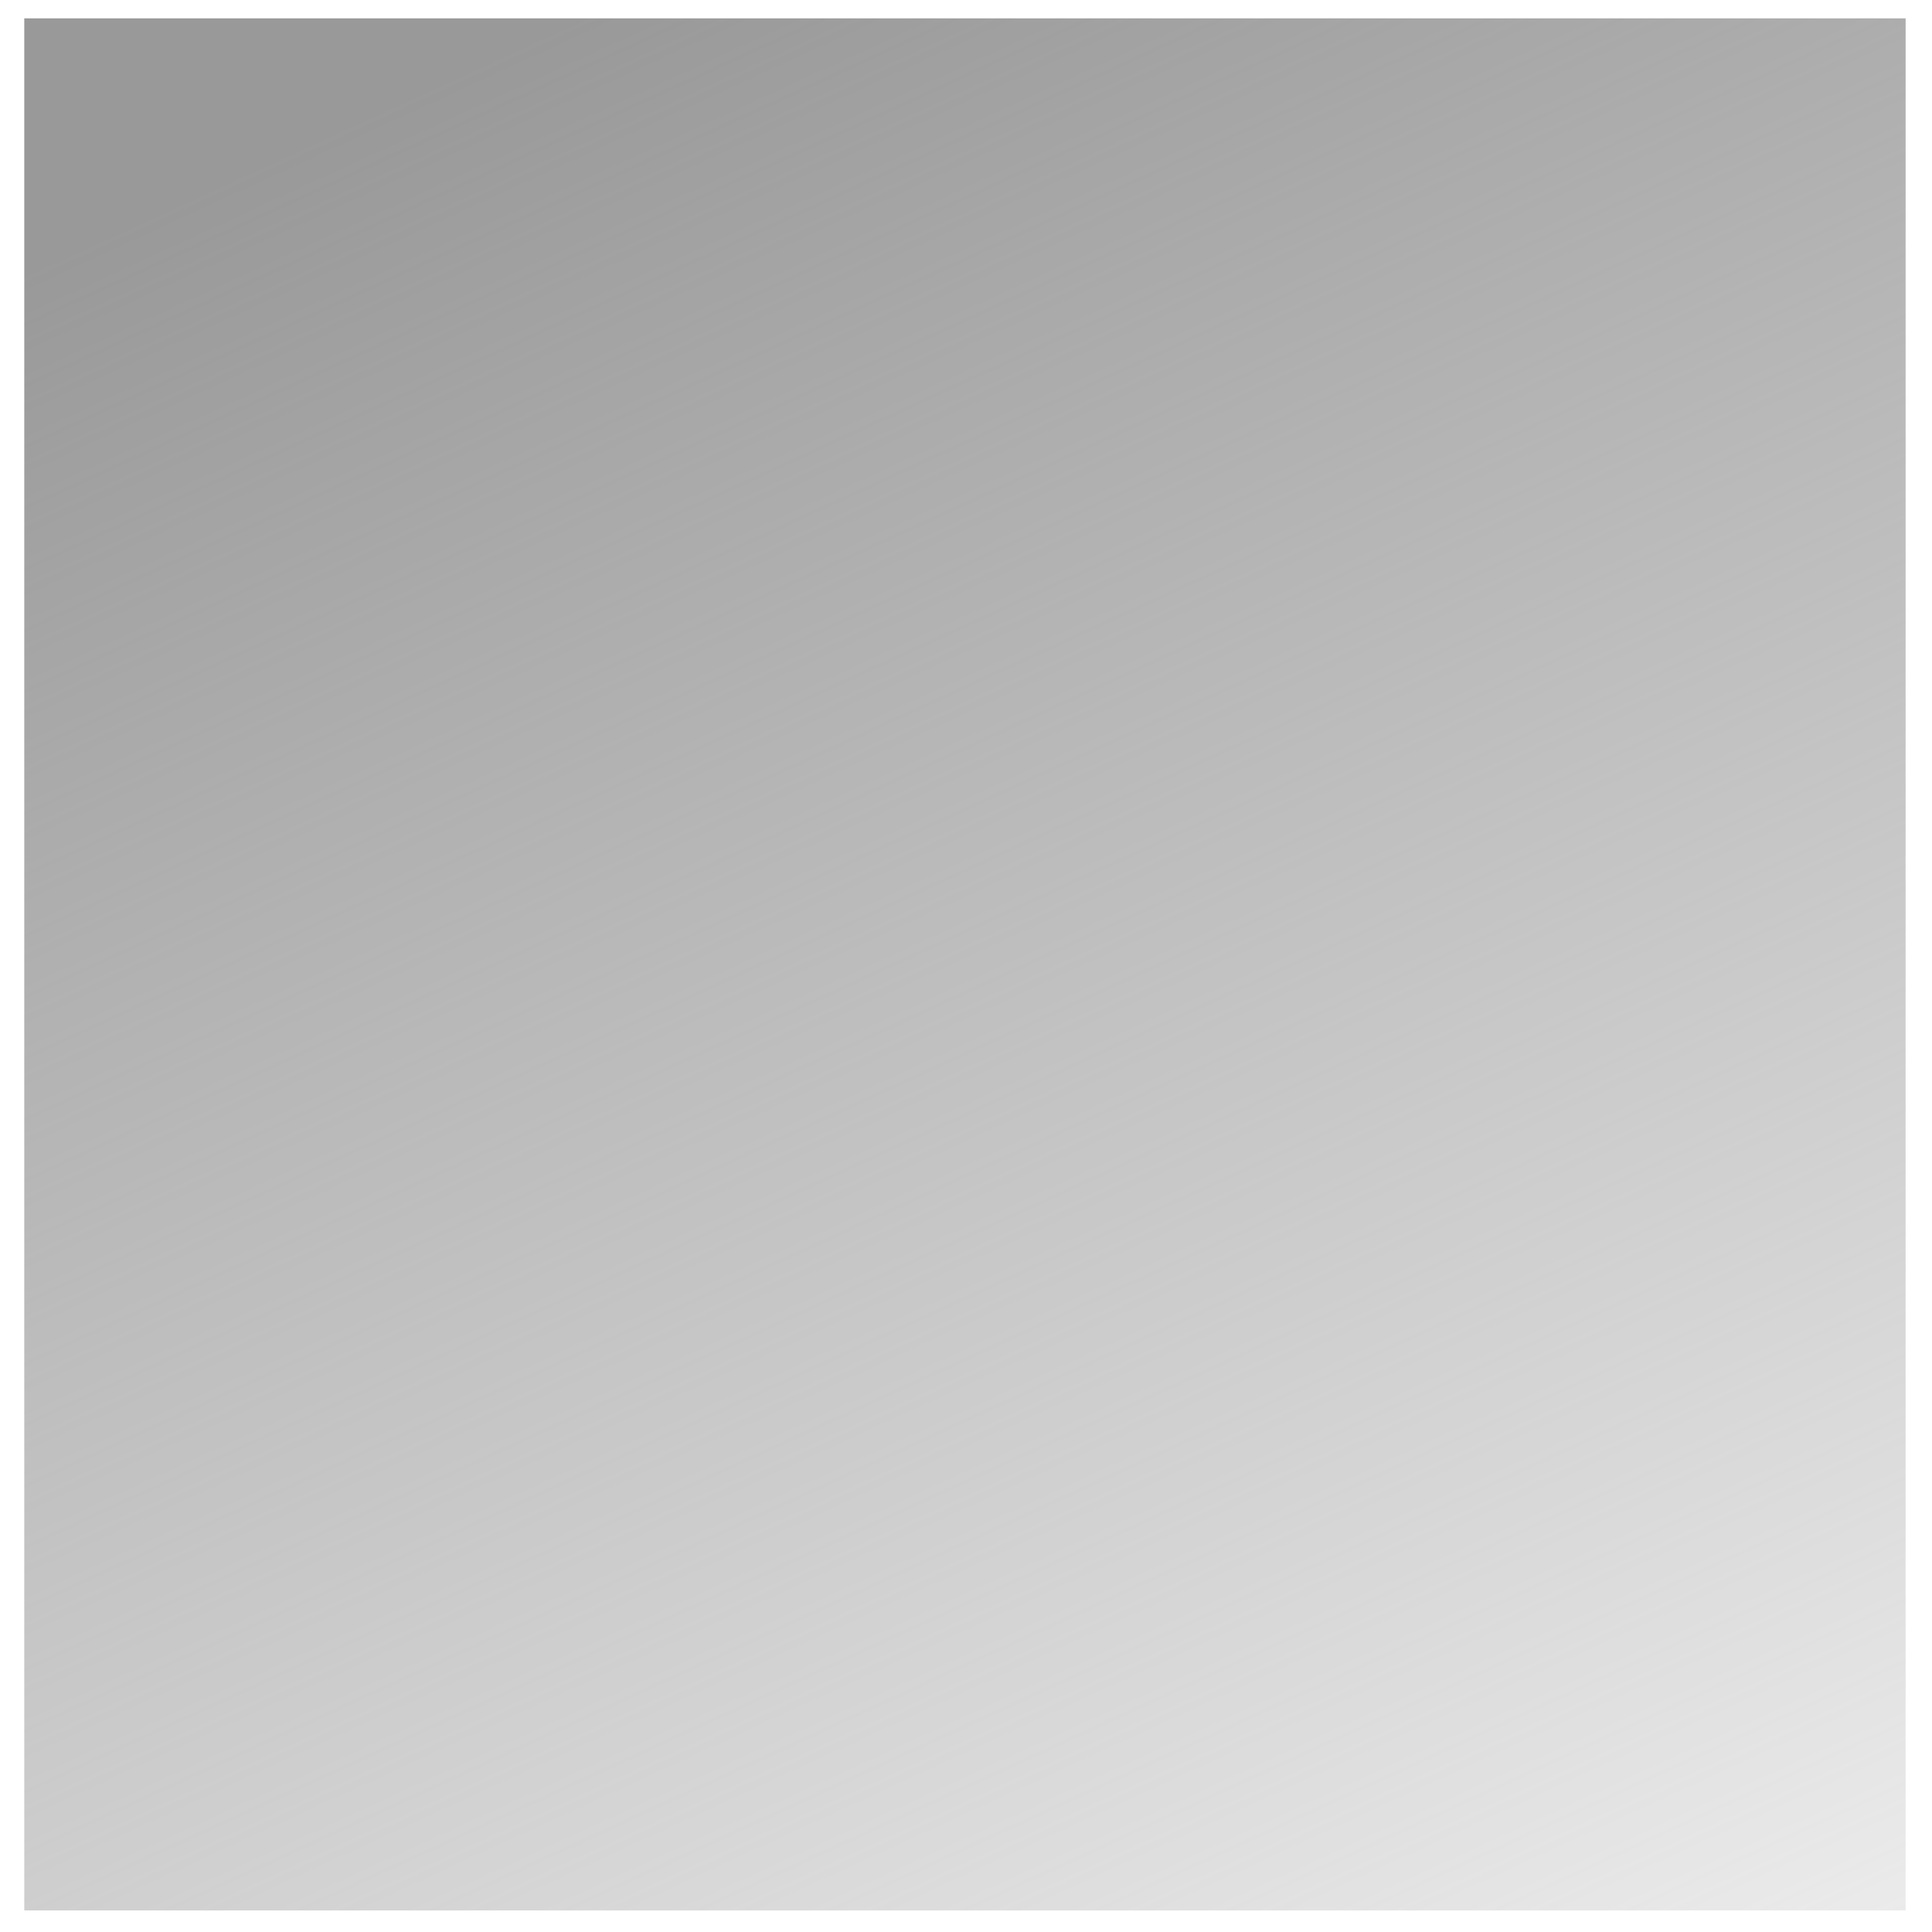
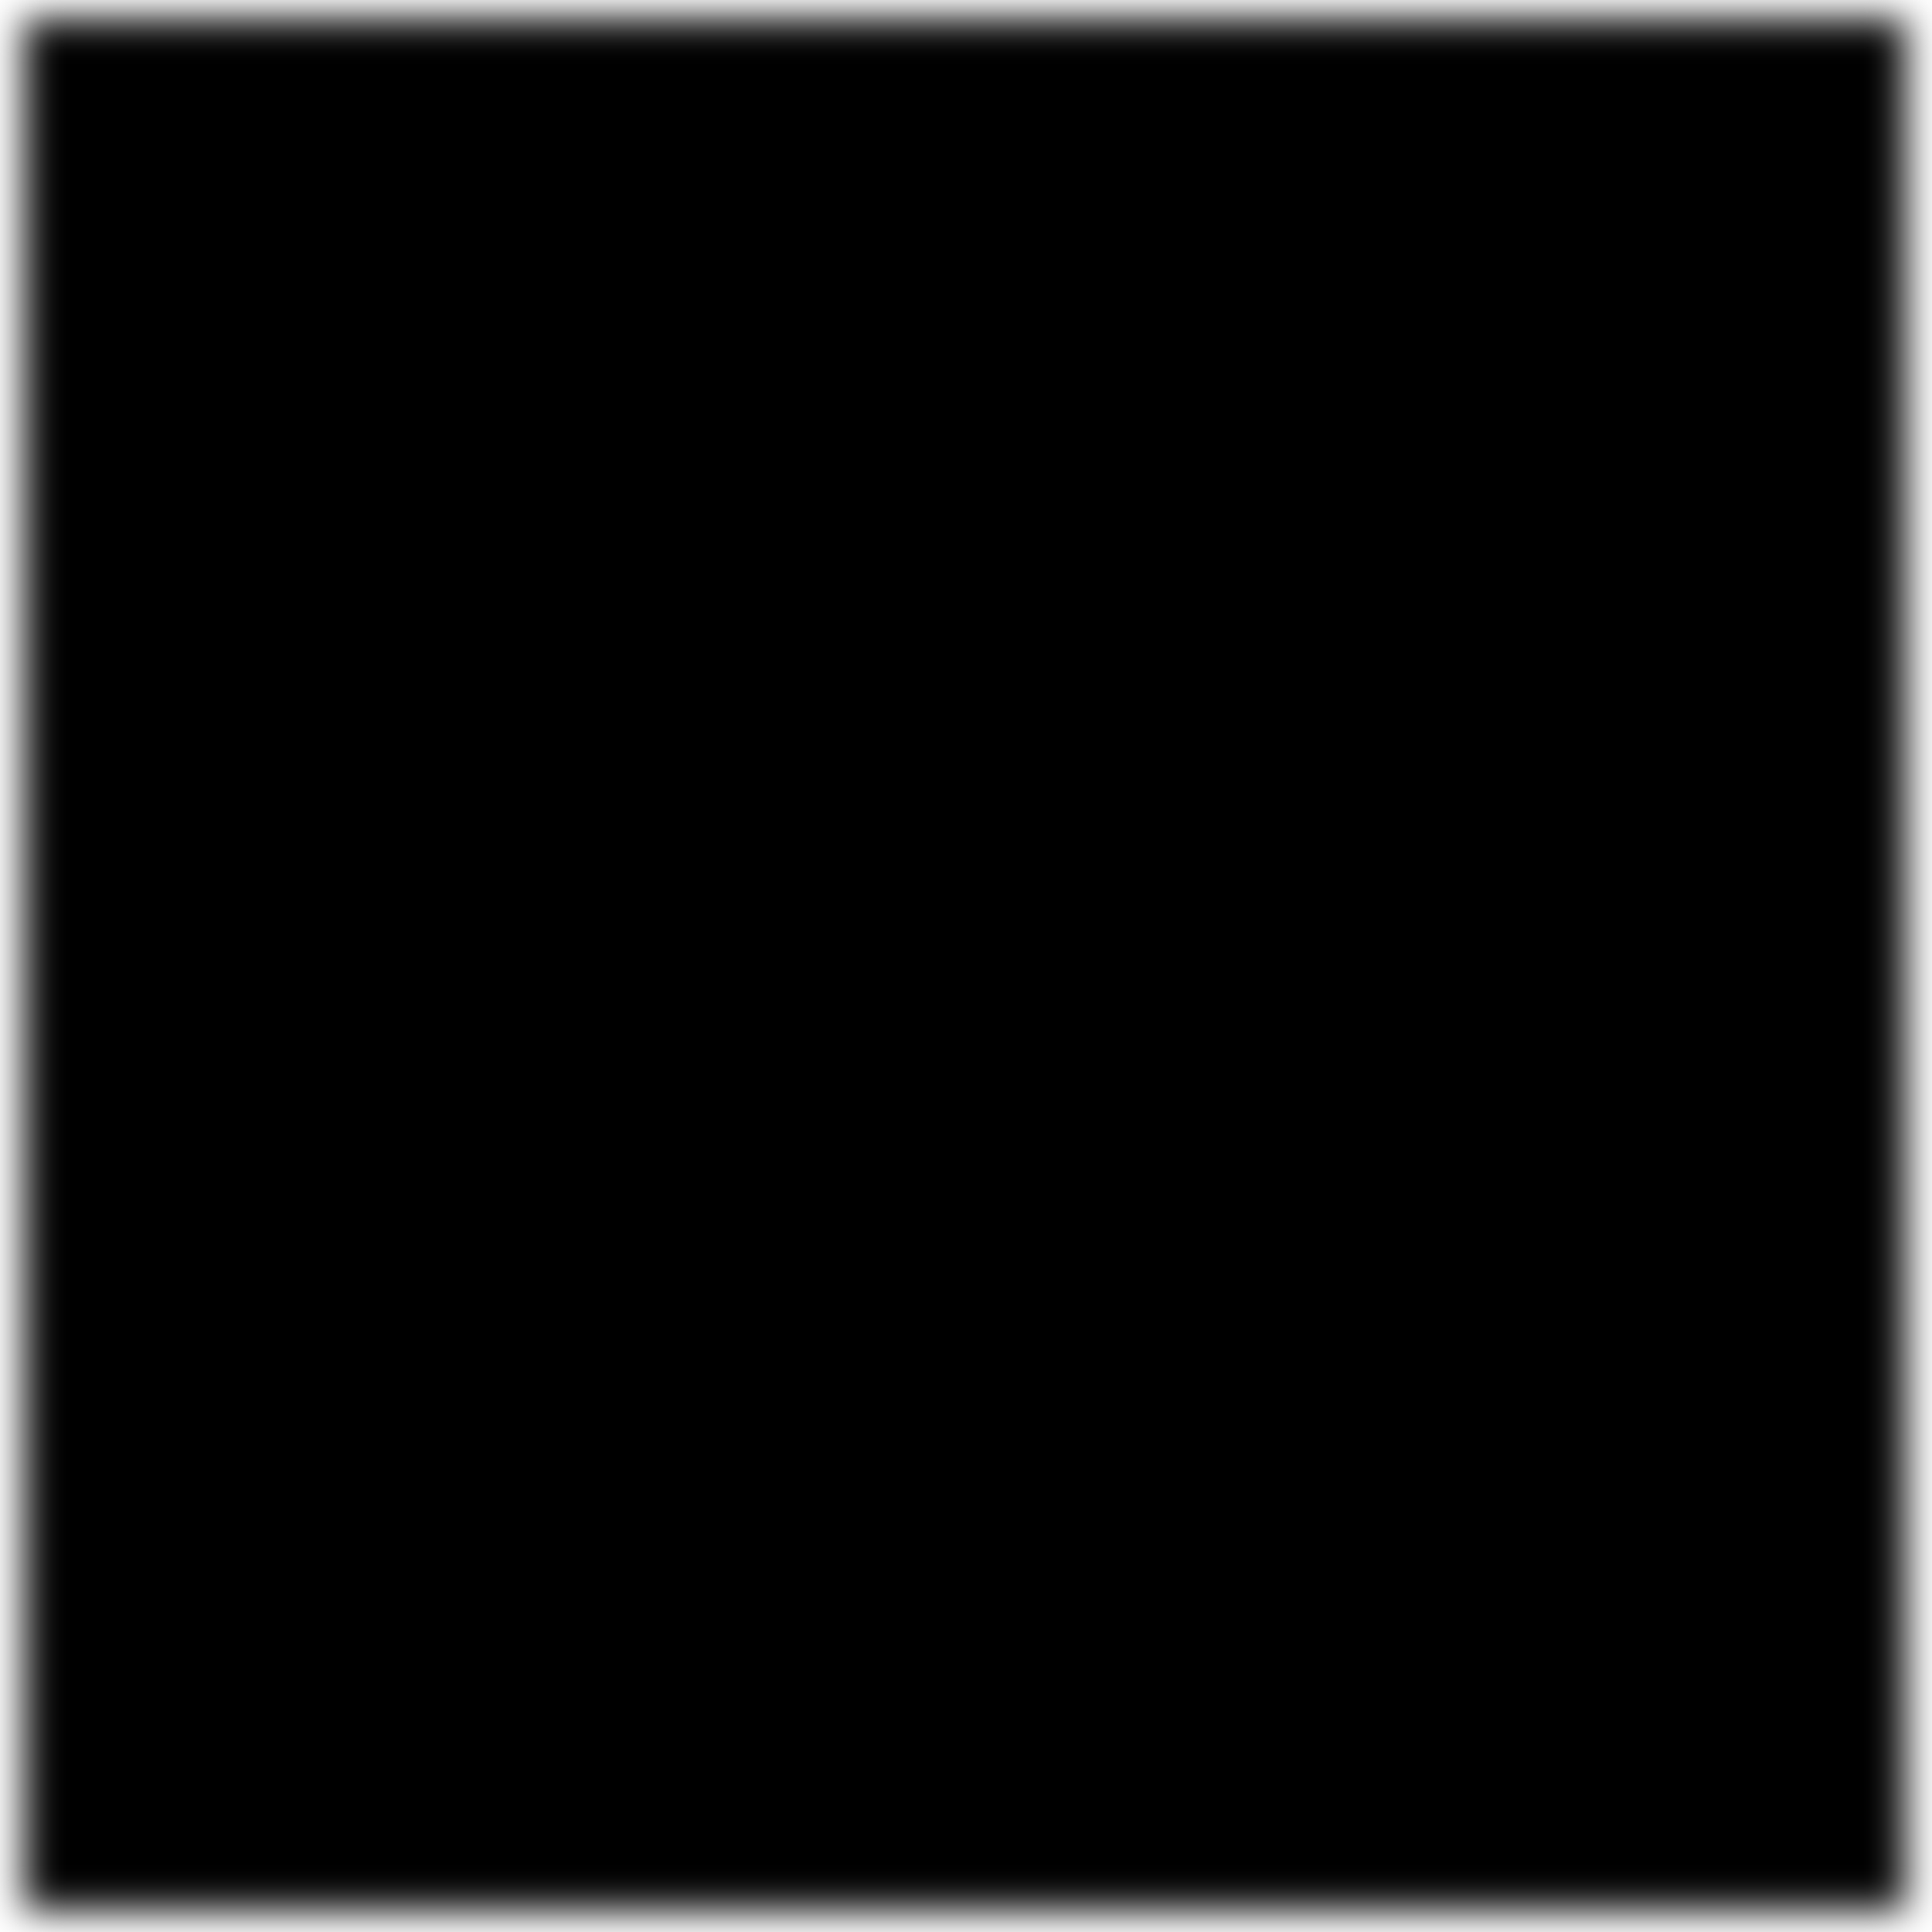
- <svg xmlns="http://www.w3.org/2000/svg" xmlns:xlink="http://www.w3.org/1999/xlink" width="32" height="32" id="svg3812" version="1.1">
+ <svg xmlns="http://www.w3.org/2000/svg" width="32" height="32" id="svg3812" version="1.1">
  <defs id="defs3814">
-     <linearGradient id="linearGradient3824">
-       <stop style="stop-color:#999999;stop-opacity:1;" offset="0" id="stop3826" />
-       <stop style="stop-color:#999999;stop-opacity:0;" offset="1" id="stop3828" />
-     </linearGradient>
-     <linearGradient xlink:href="#linearGradient3824" id="linearGradient3830" x1="11.384" y1="1019.818" x2="30.982" y2="1062.451" gradientUnits="userSpaceOnUse" />
+     <filter id="filter3755">
+       <feGaussianBlur stdDeviation="0.312" id="feGaussianBlur3757" />
+     </filter>
  </defs>
  <g id="layer1" transform="translate(0,-1020.362)">
-     <rect style="fill:url(#linearGradient3830);fill-opacity:1;stroke:none" id="rect3820" width="31.161" height="31.339" x="0.402" y="1020.666" />
+     <rect style="fill:#000000;fill-opacity:1;stroke:none;filter:url(#filter3755)" id="rect3820" width="31.161" height="31.339" x="0.402" y="1020.666" />
  </g>
</svg>
